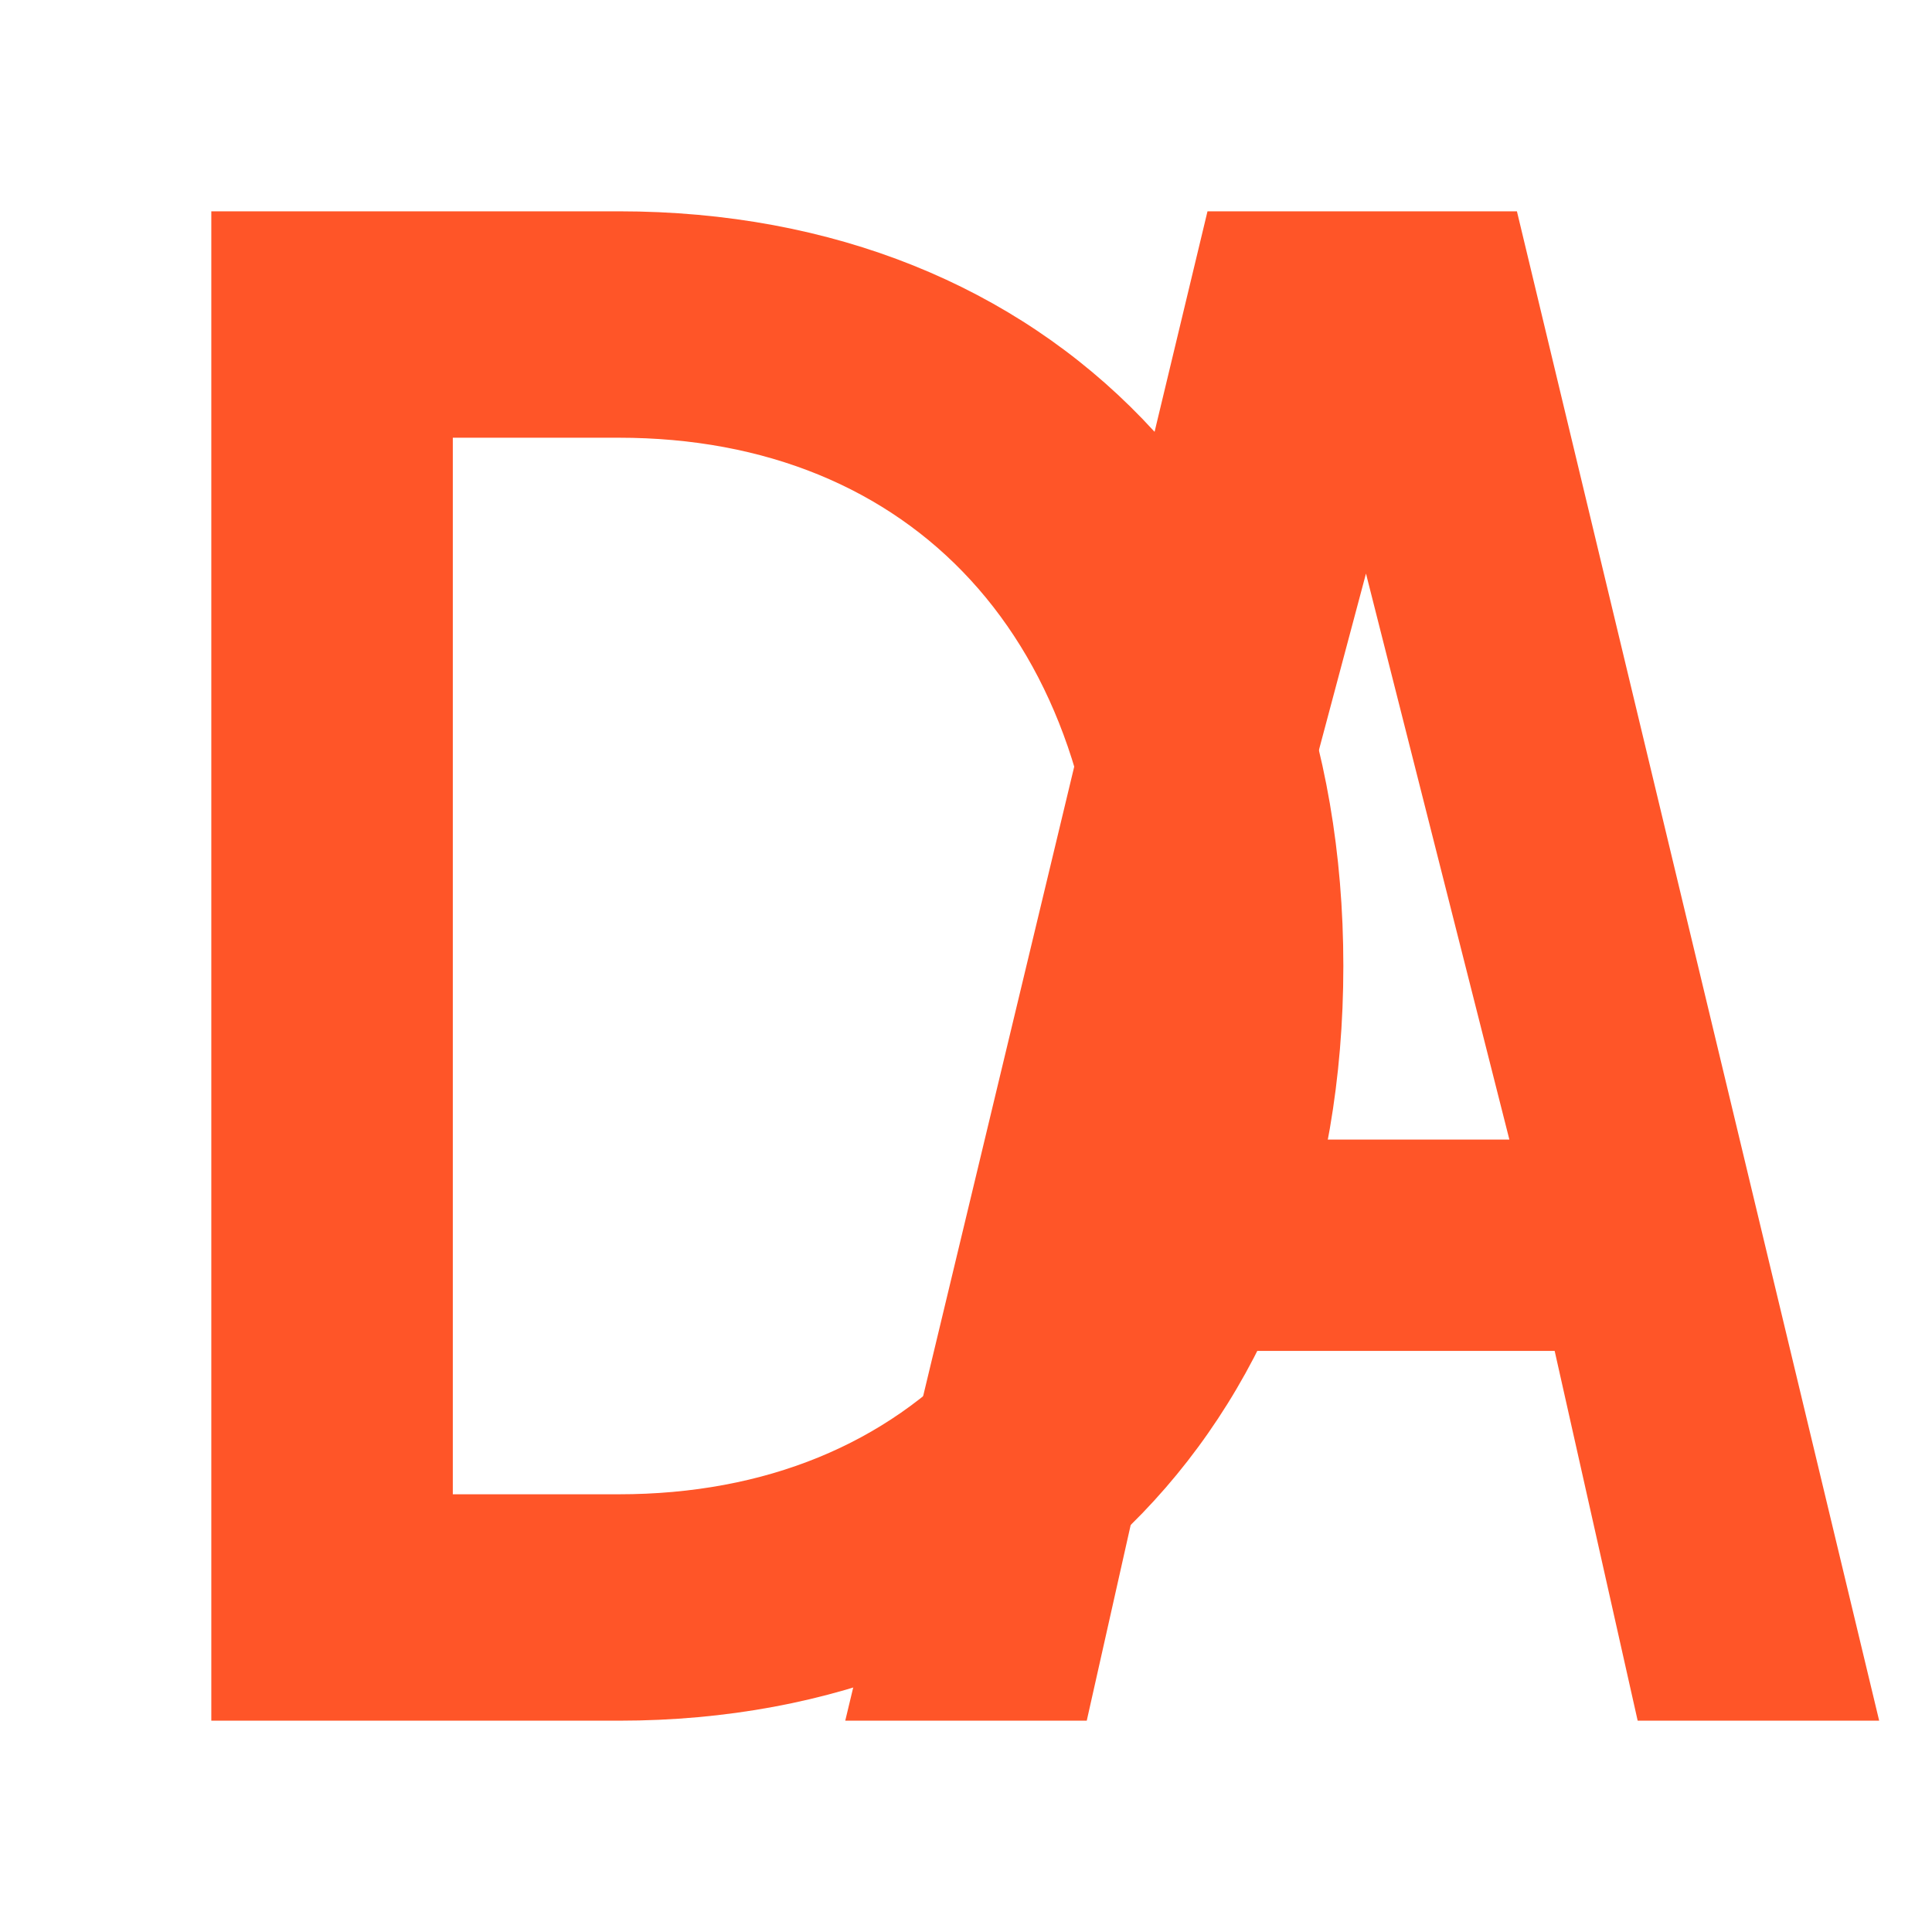
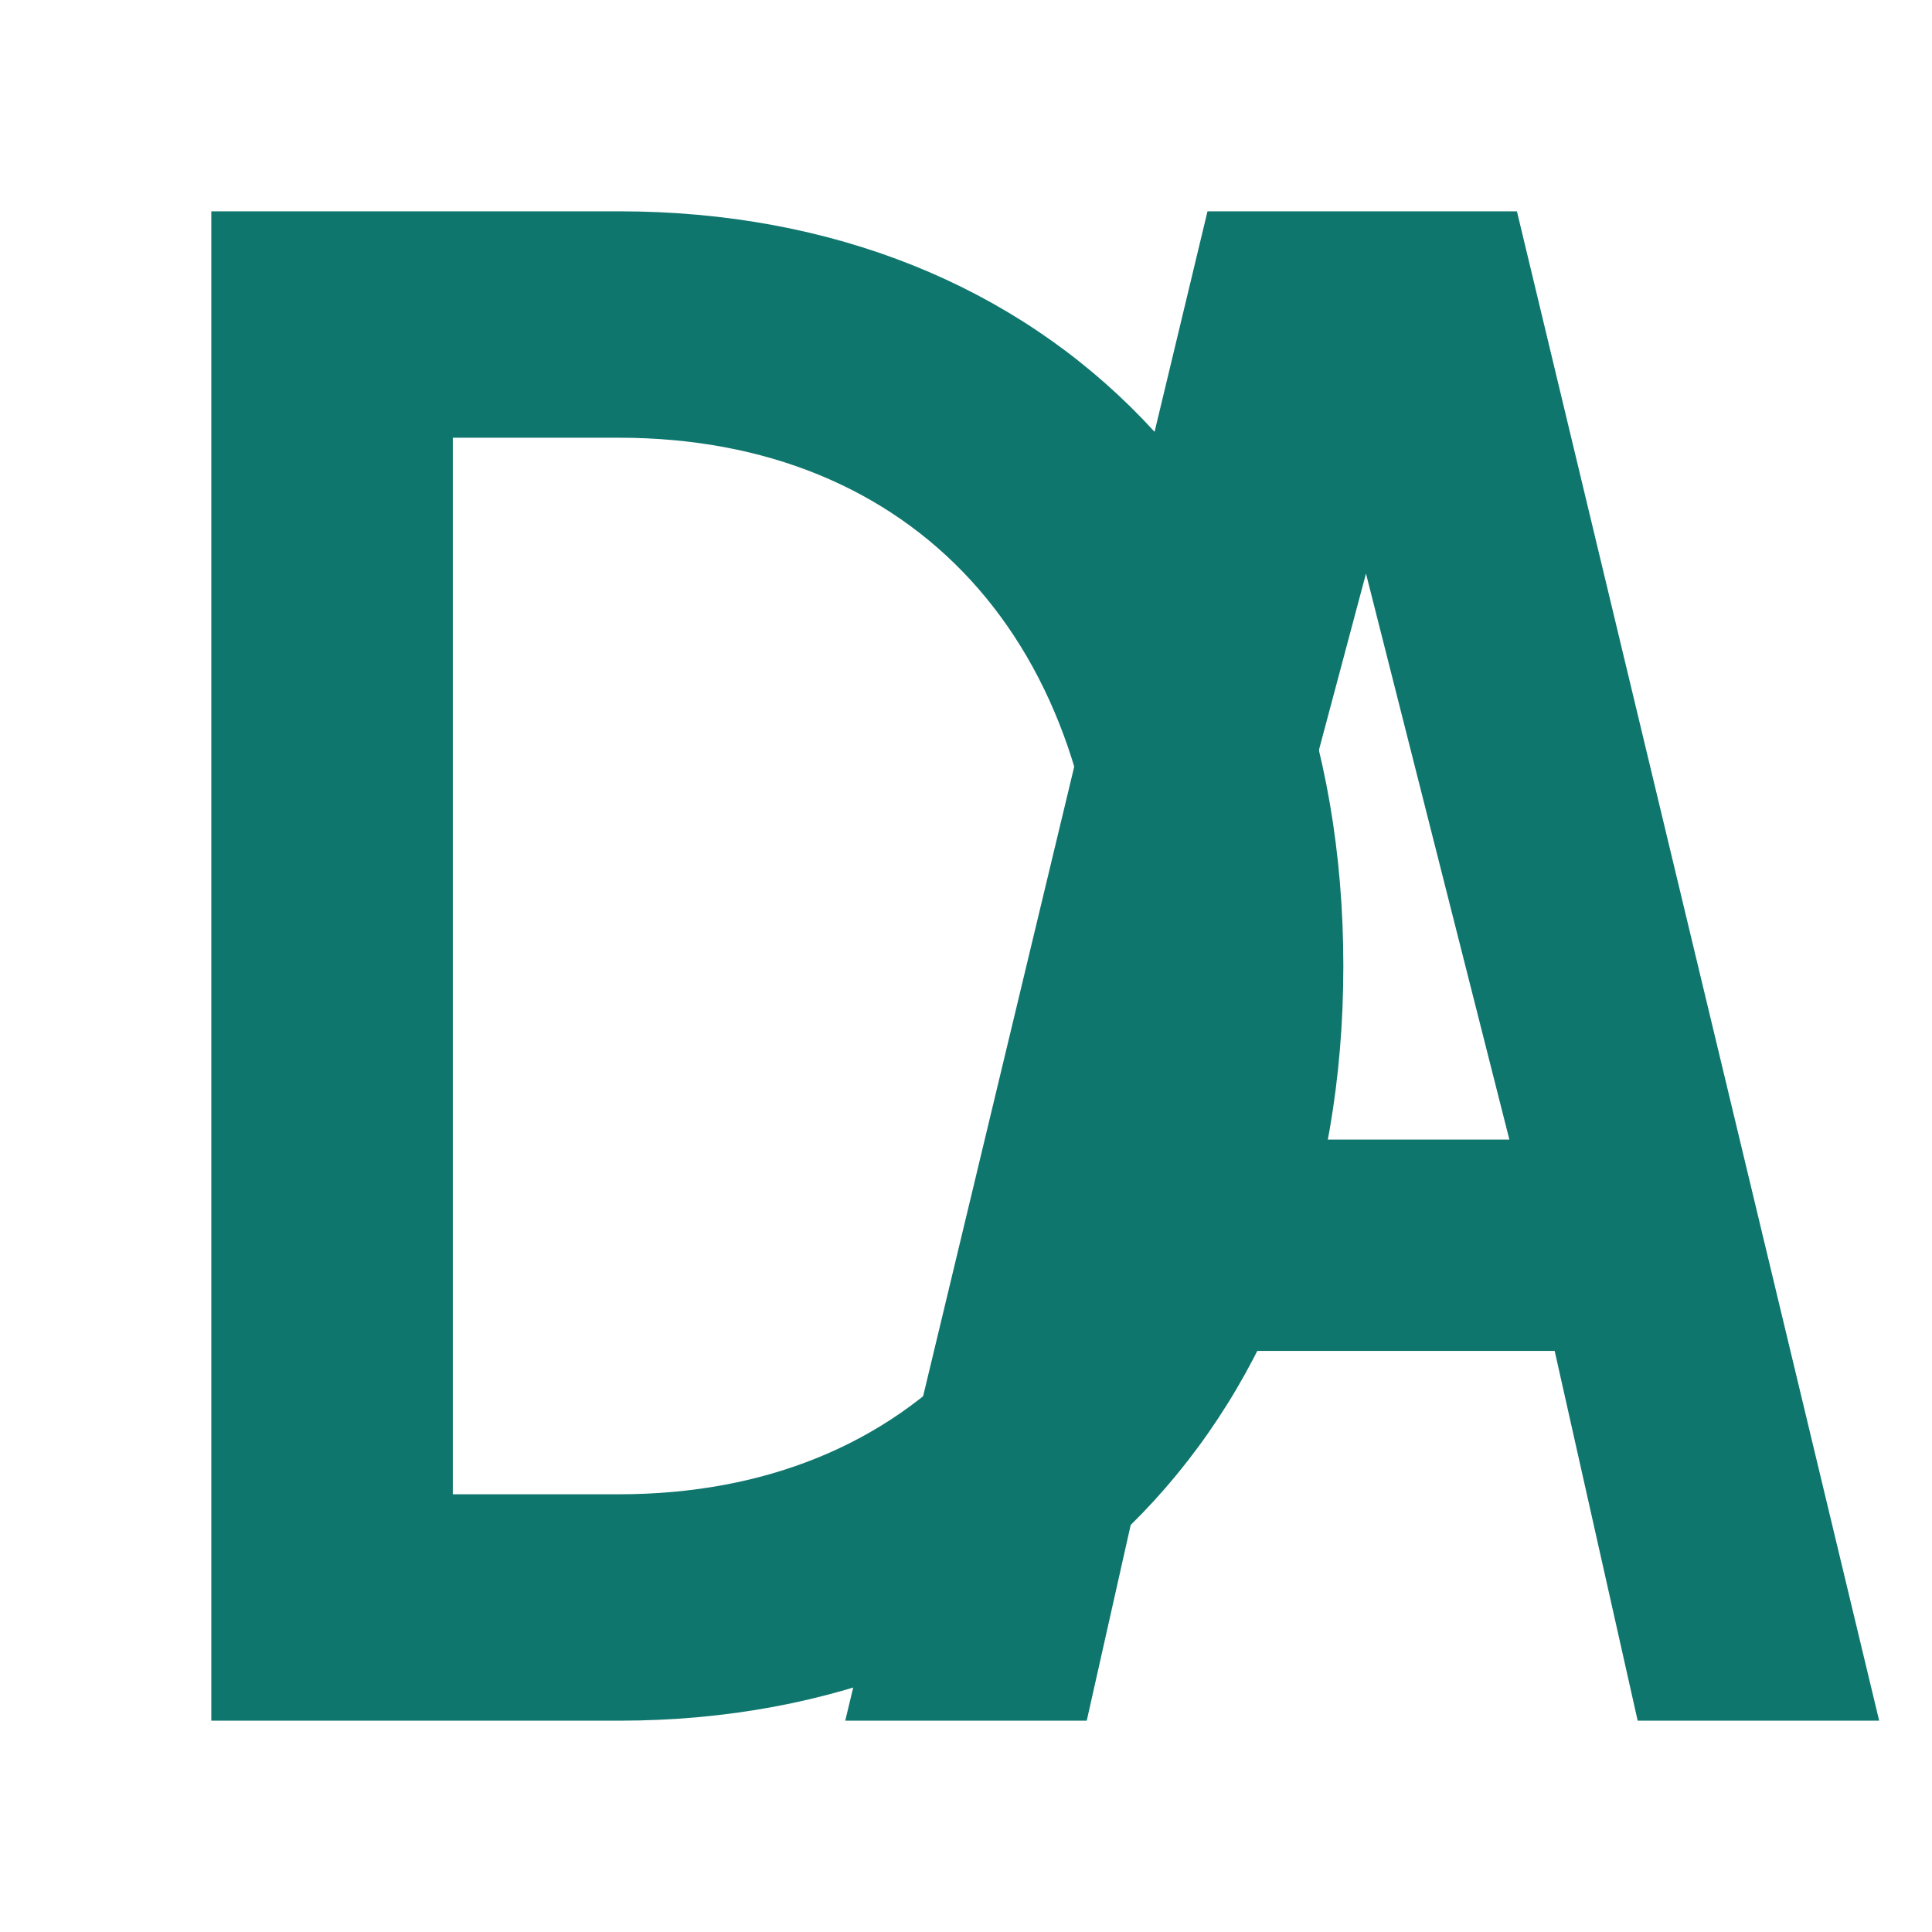
<svg xmlns="http://www.w3.org/2000/svg" viewBox="0 0 256 256" role="img" aria-labelledby="title desc">
-   <g fill="#ff5528">
+   <g fill="#0f766e">
    <path fill-rule="evenodd" clip-rule="evenodd" d="M28 28h54c57 0 96 40 96 100s-39 100-96 100H28V28zm32 30v140h22c39 0 64-27 64-70S121 58 82 58H60z" />
    <path d="M170 28h31l48 200h-32l-11-49h-51l-11 49h-32l48-200h10zm11 48-20 75h39l-19-75z" />
  </g>
</svg>
